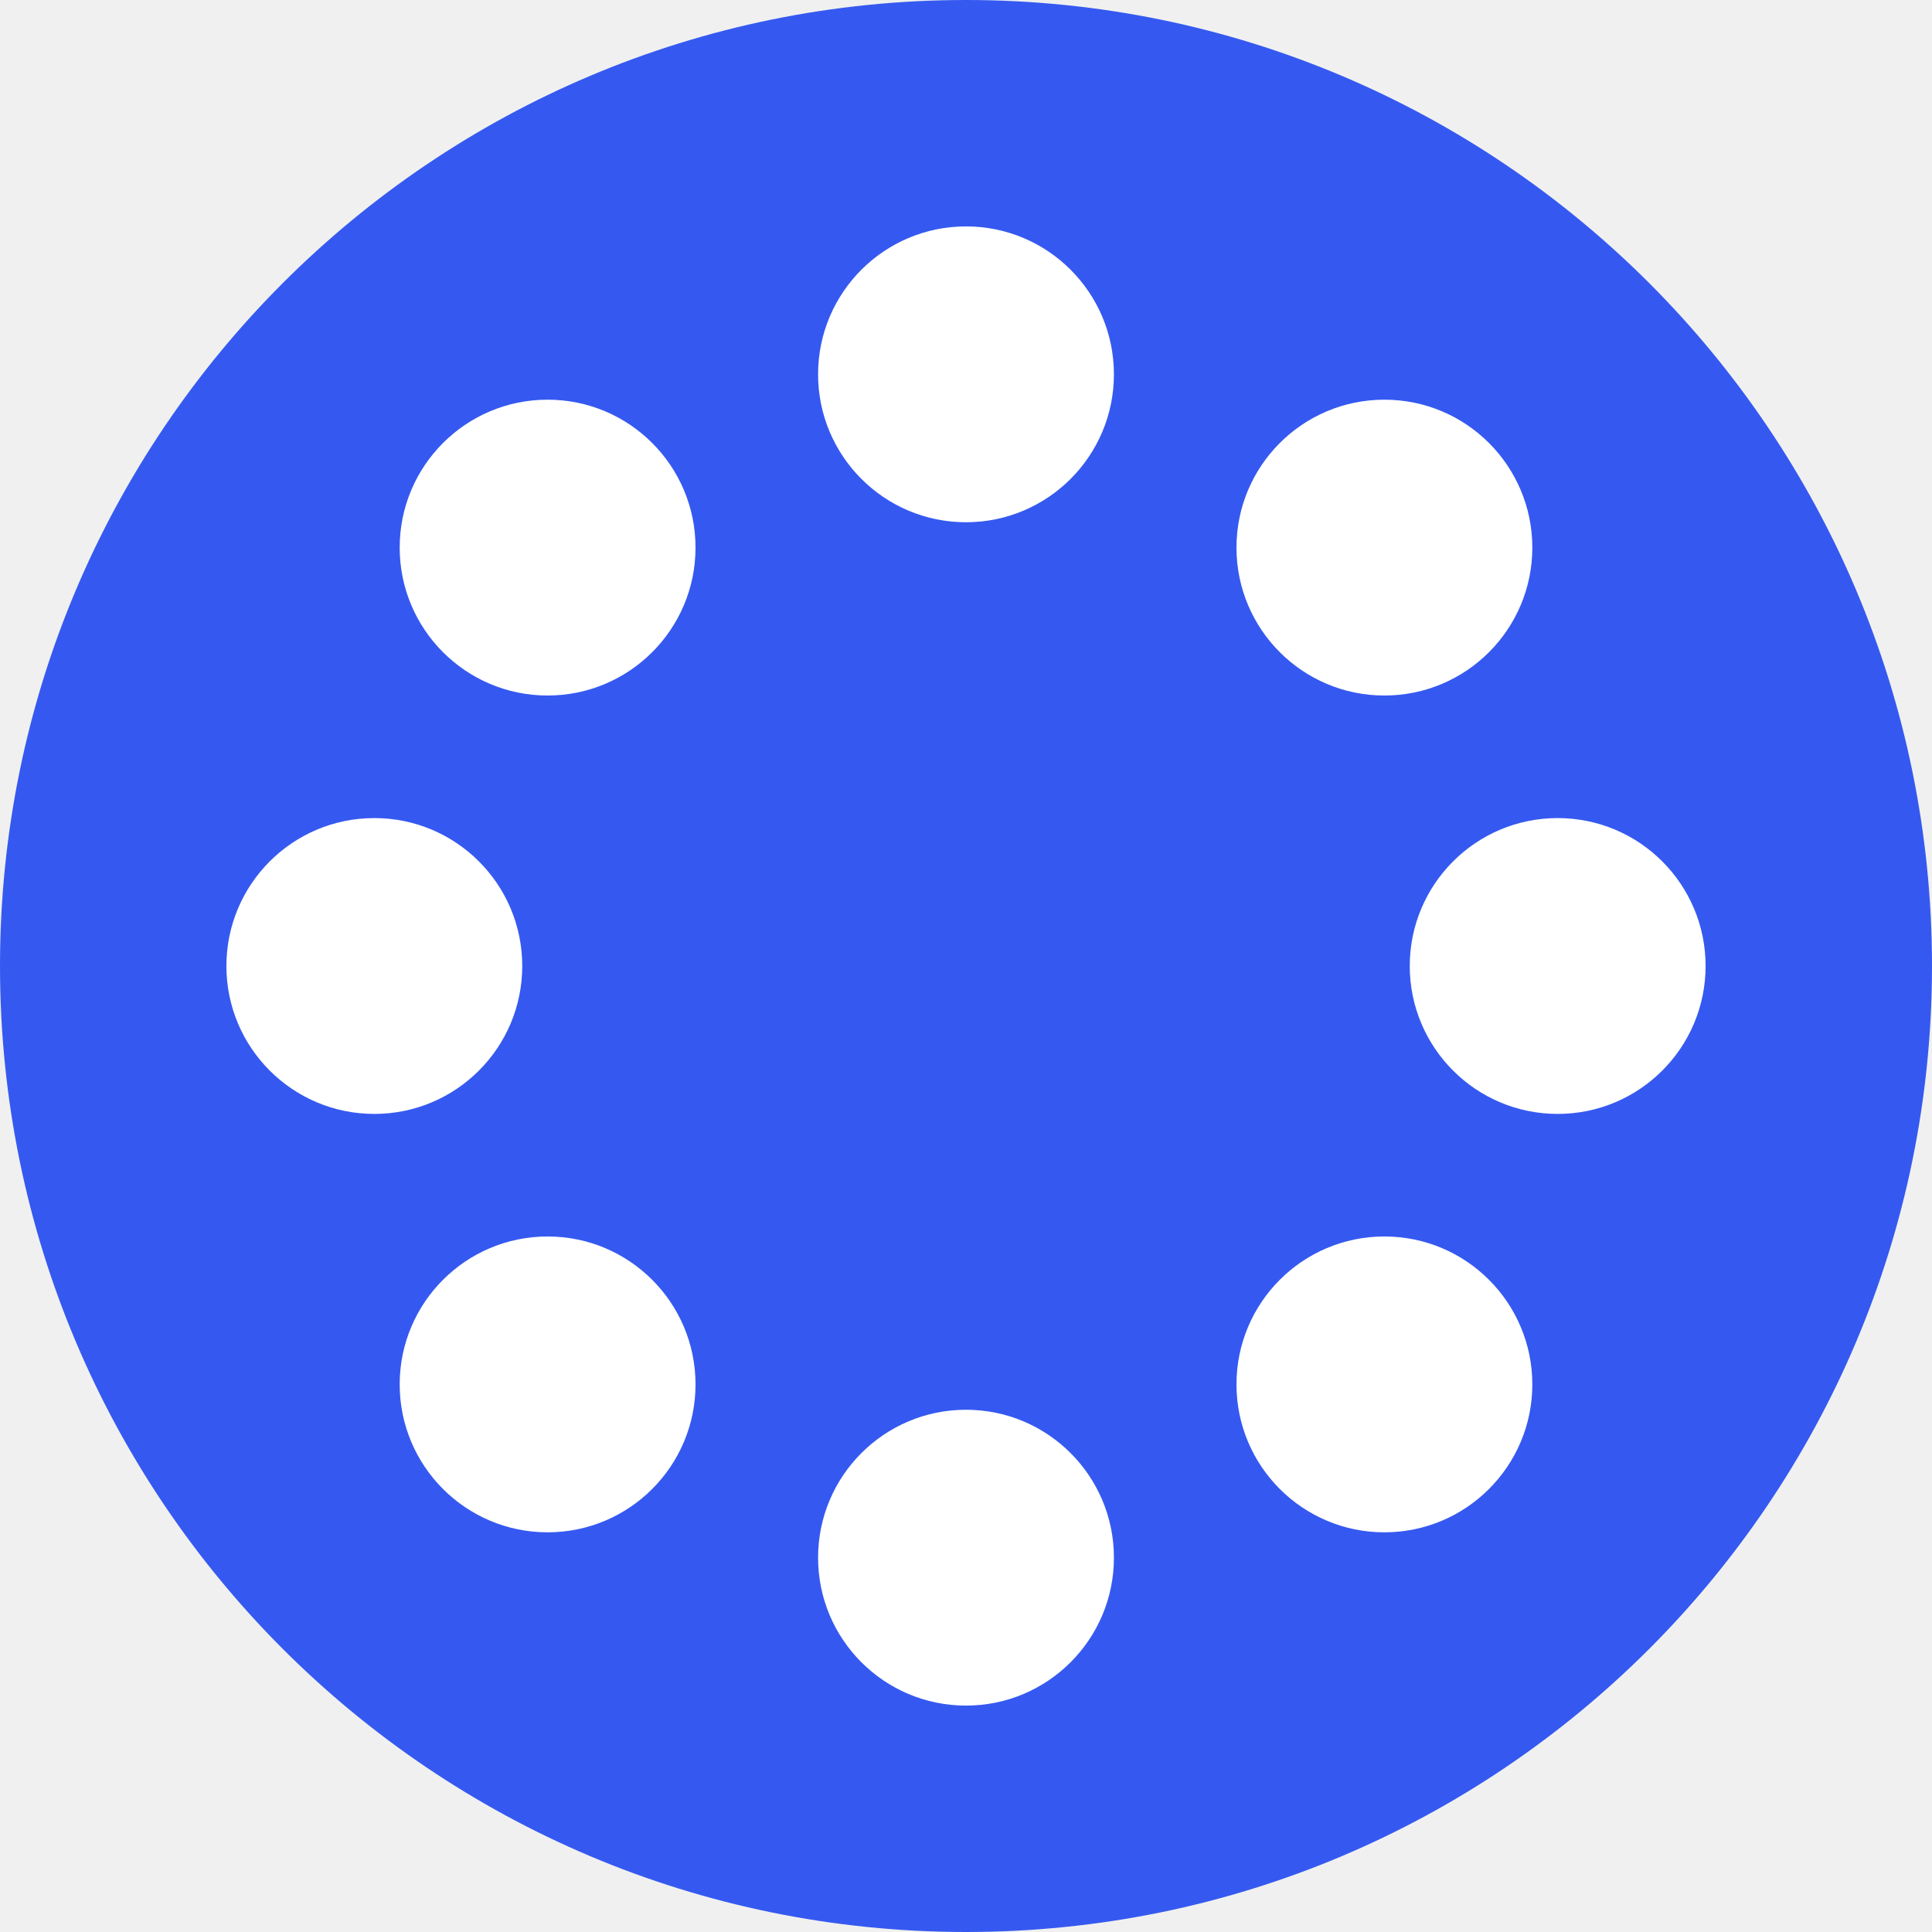
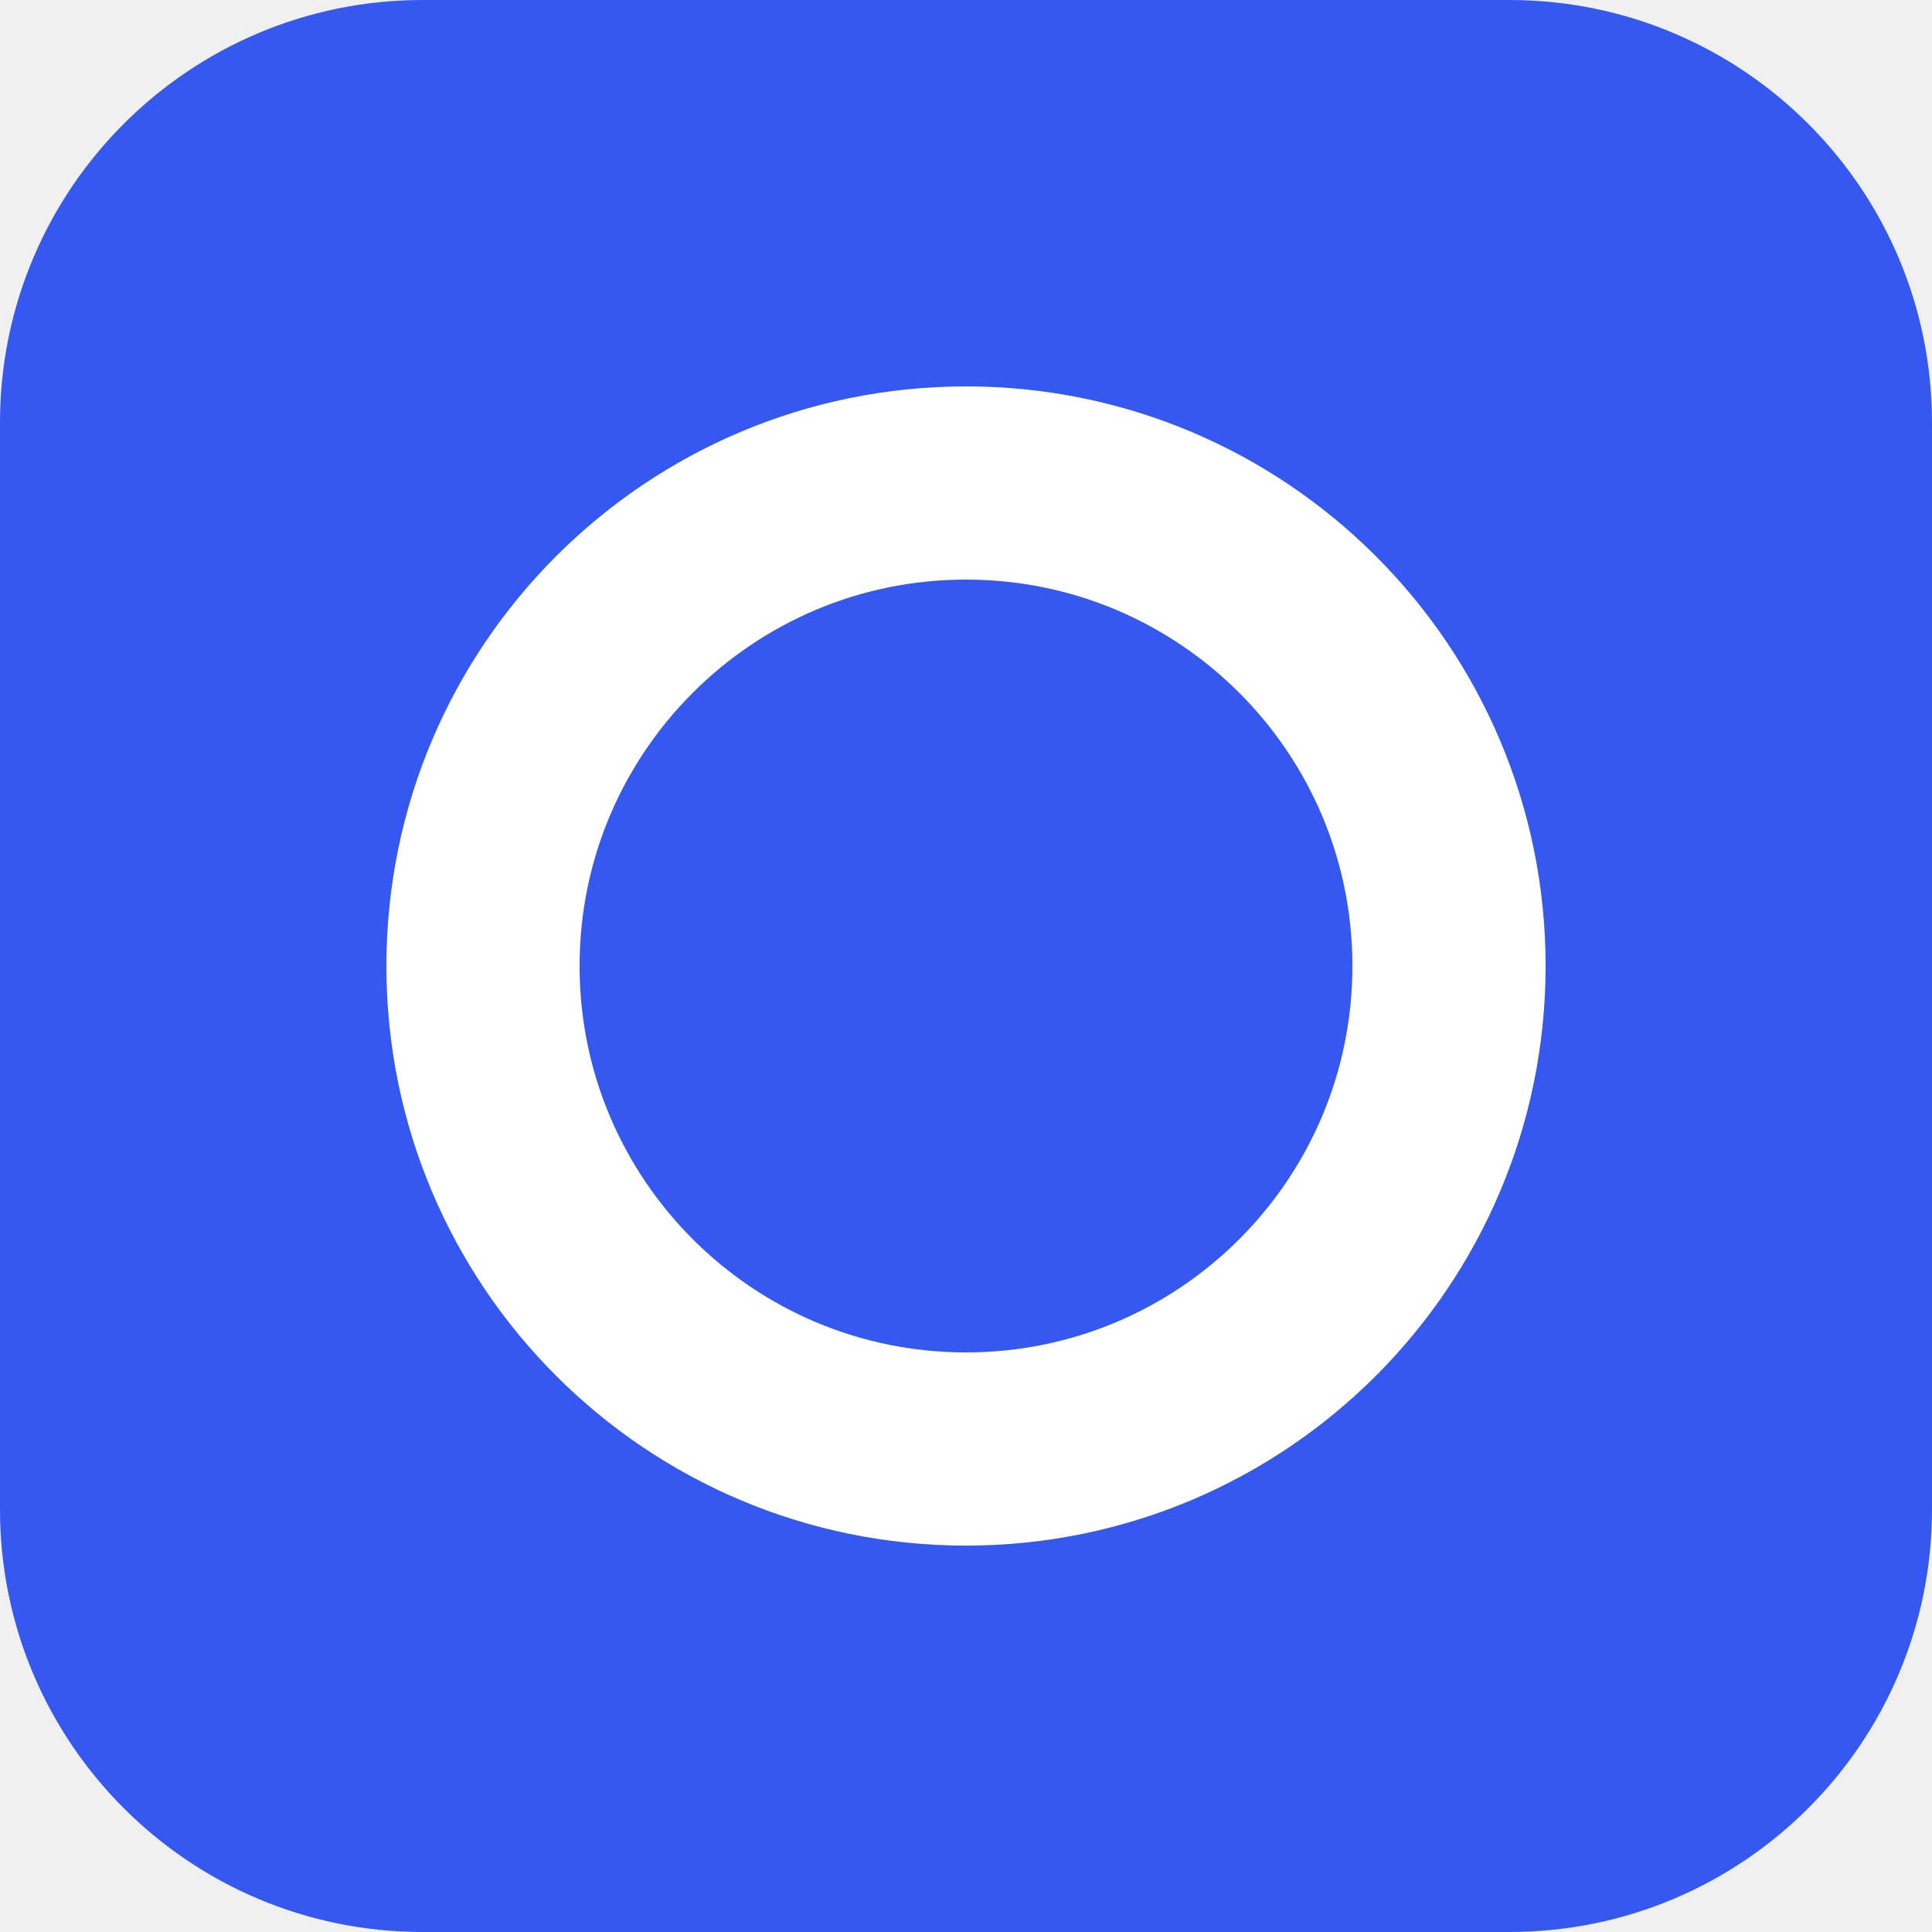
<svg xmlns="http://www.w3.org/2000/svg" viewBox="0 0 32 32">
-   <circle cx="16" cy="16" r="16" fill="#3559f0" />
-   <circle cx="16.00" cy="6.20" r="2.45" fill="#fff" />
-   <circle cx="22.93" cy="9.07" r="2.45" fill="#fff" />
-   <circle cx="25.80" cy="16.00" r="2.45" fill="#fff" />
-   <circle cx="22.93" cy="22.93" r="2.45" fill="#fff" />
-   <circle cx="16.00" cy="25.80" r="2.45" fill="#fff" />
-   <circle cx="9.07" cy="22.93" r="2.45" fill="#fff" />
-   <circle cx="6.20" cy="16.00" r="2.45" fill="#fff" />
-   <circle cx="9.07" cy="9.07" r="2.45" fill="#fff" />
+   <rect width="32" height="32" rx="7" fill="#3559f0" />
+   <circle cx="16" cy="16" r="8" fill="none" stroke="#fff" stroke-width="3.2" />
</svg>
